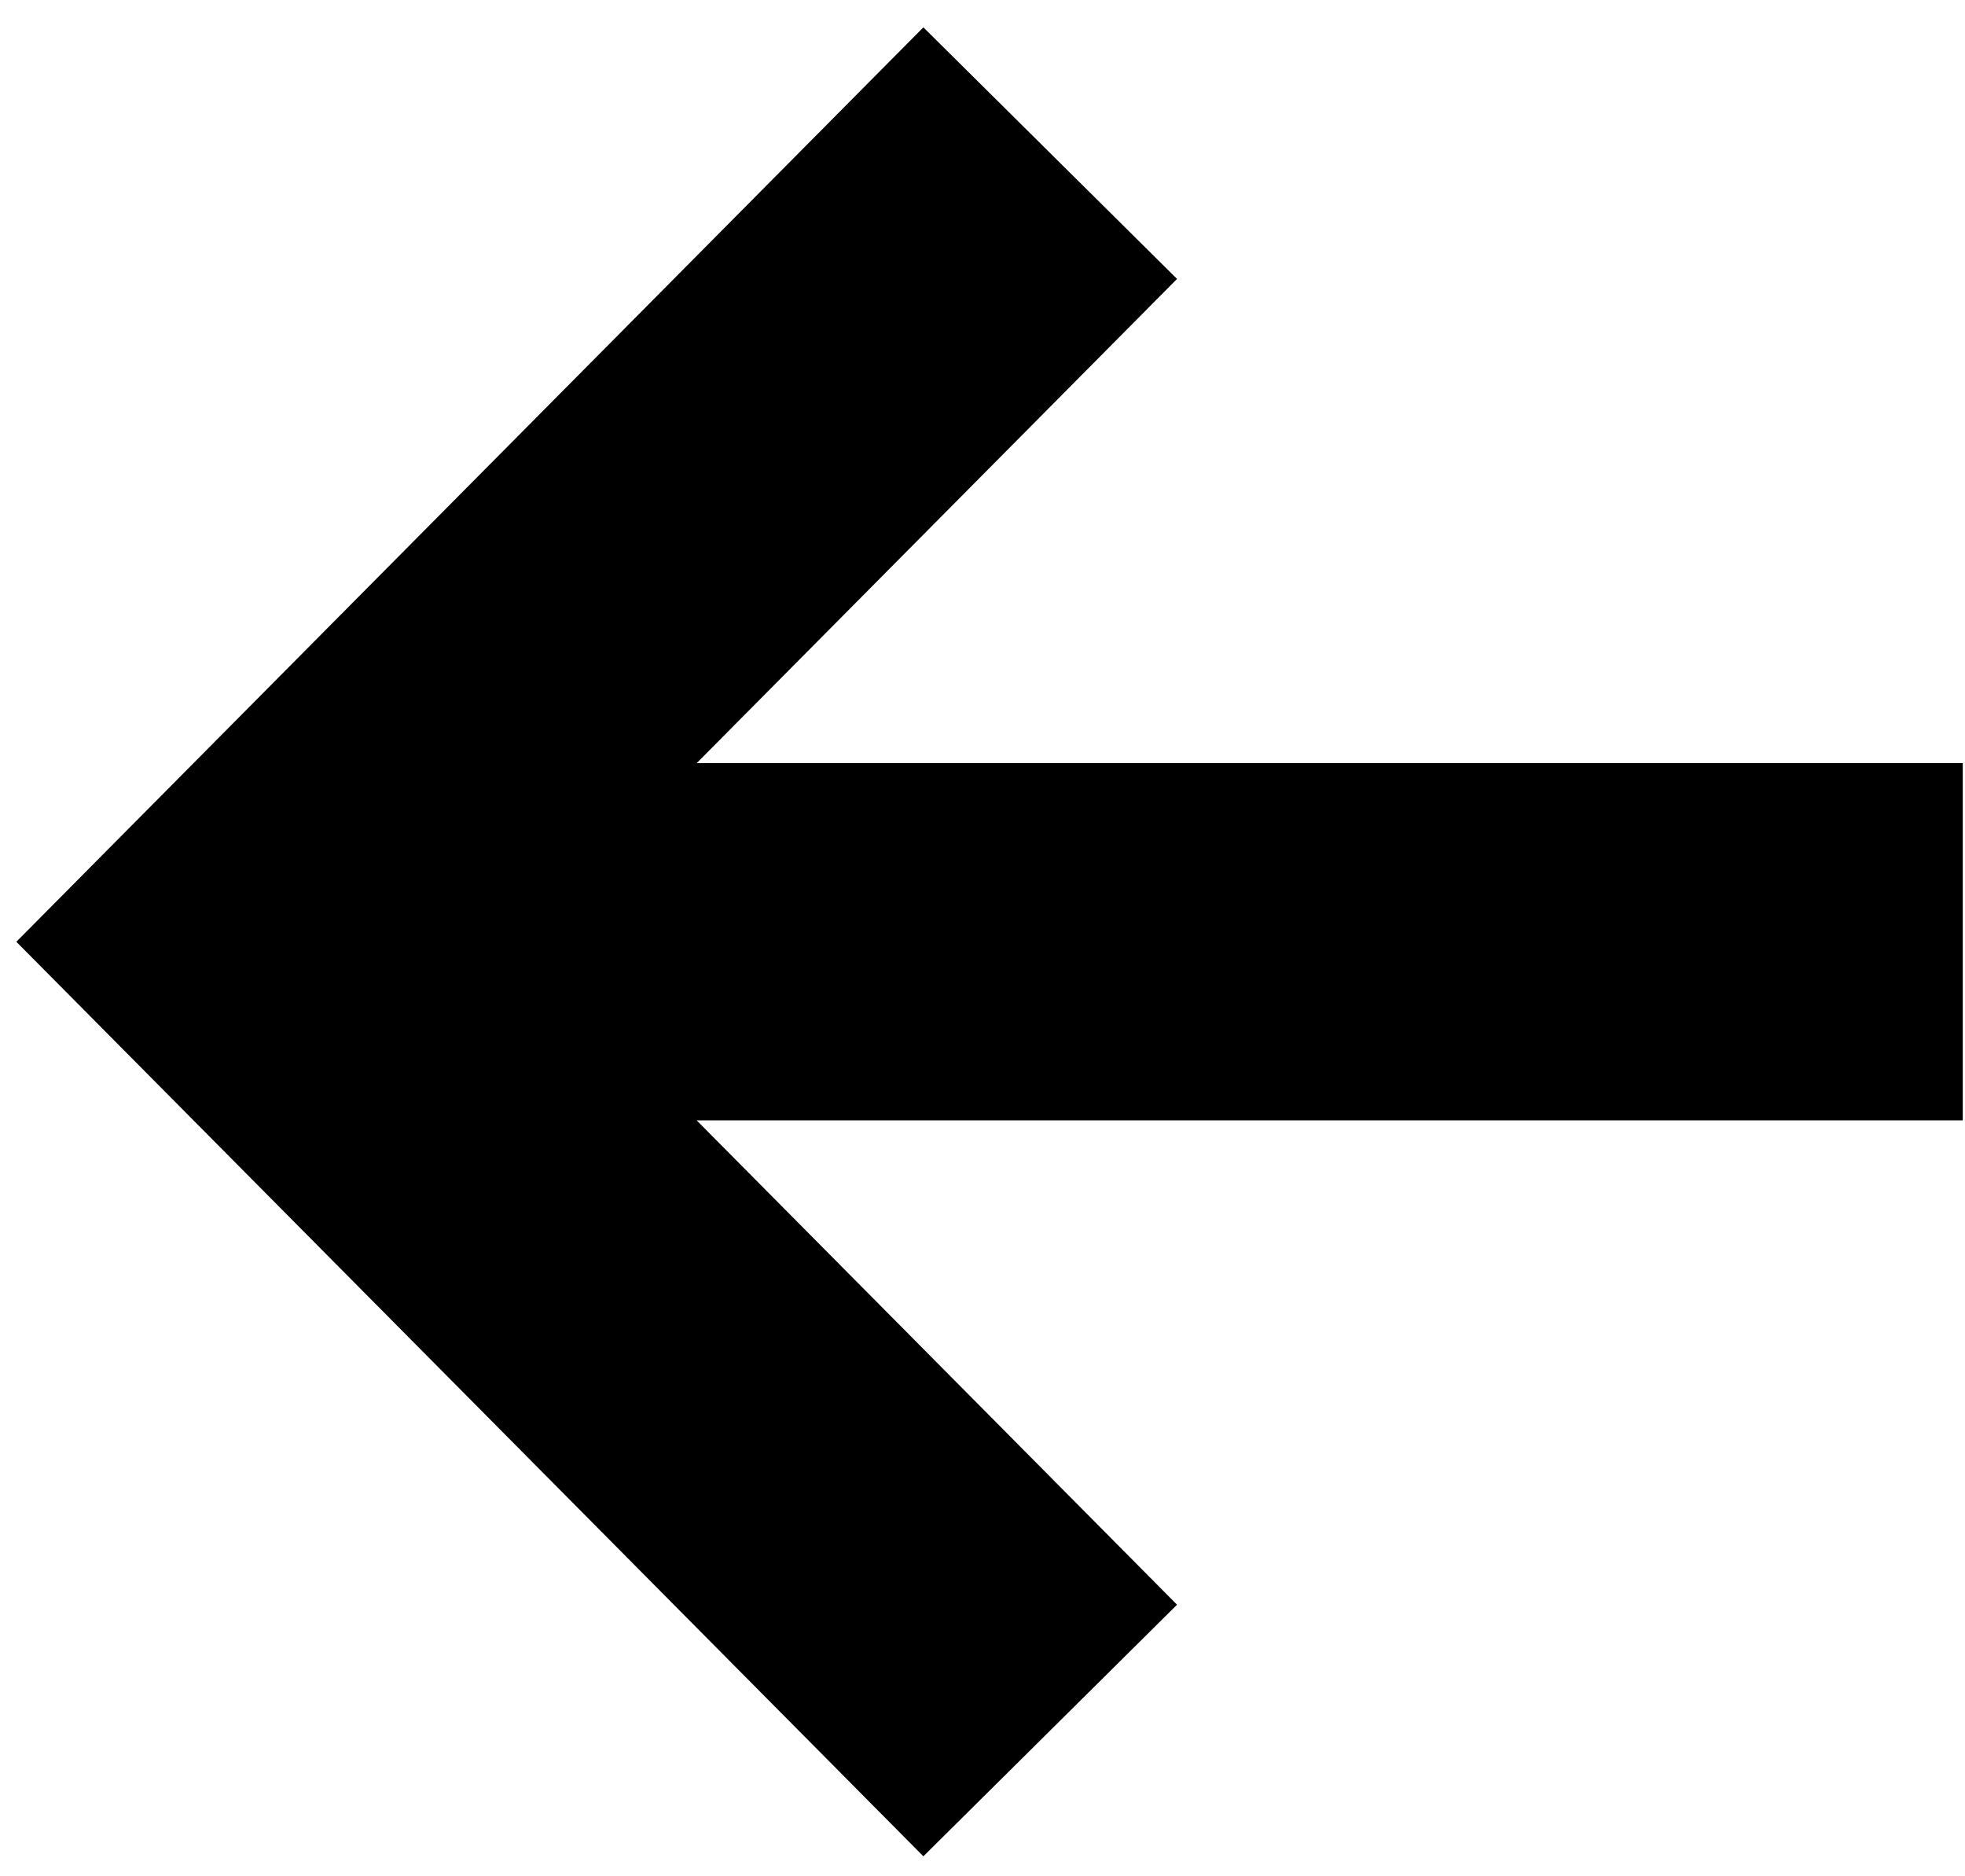
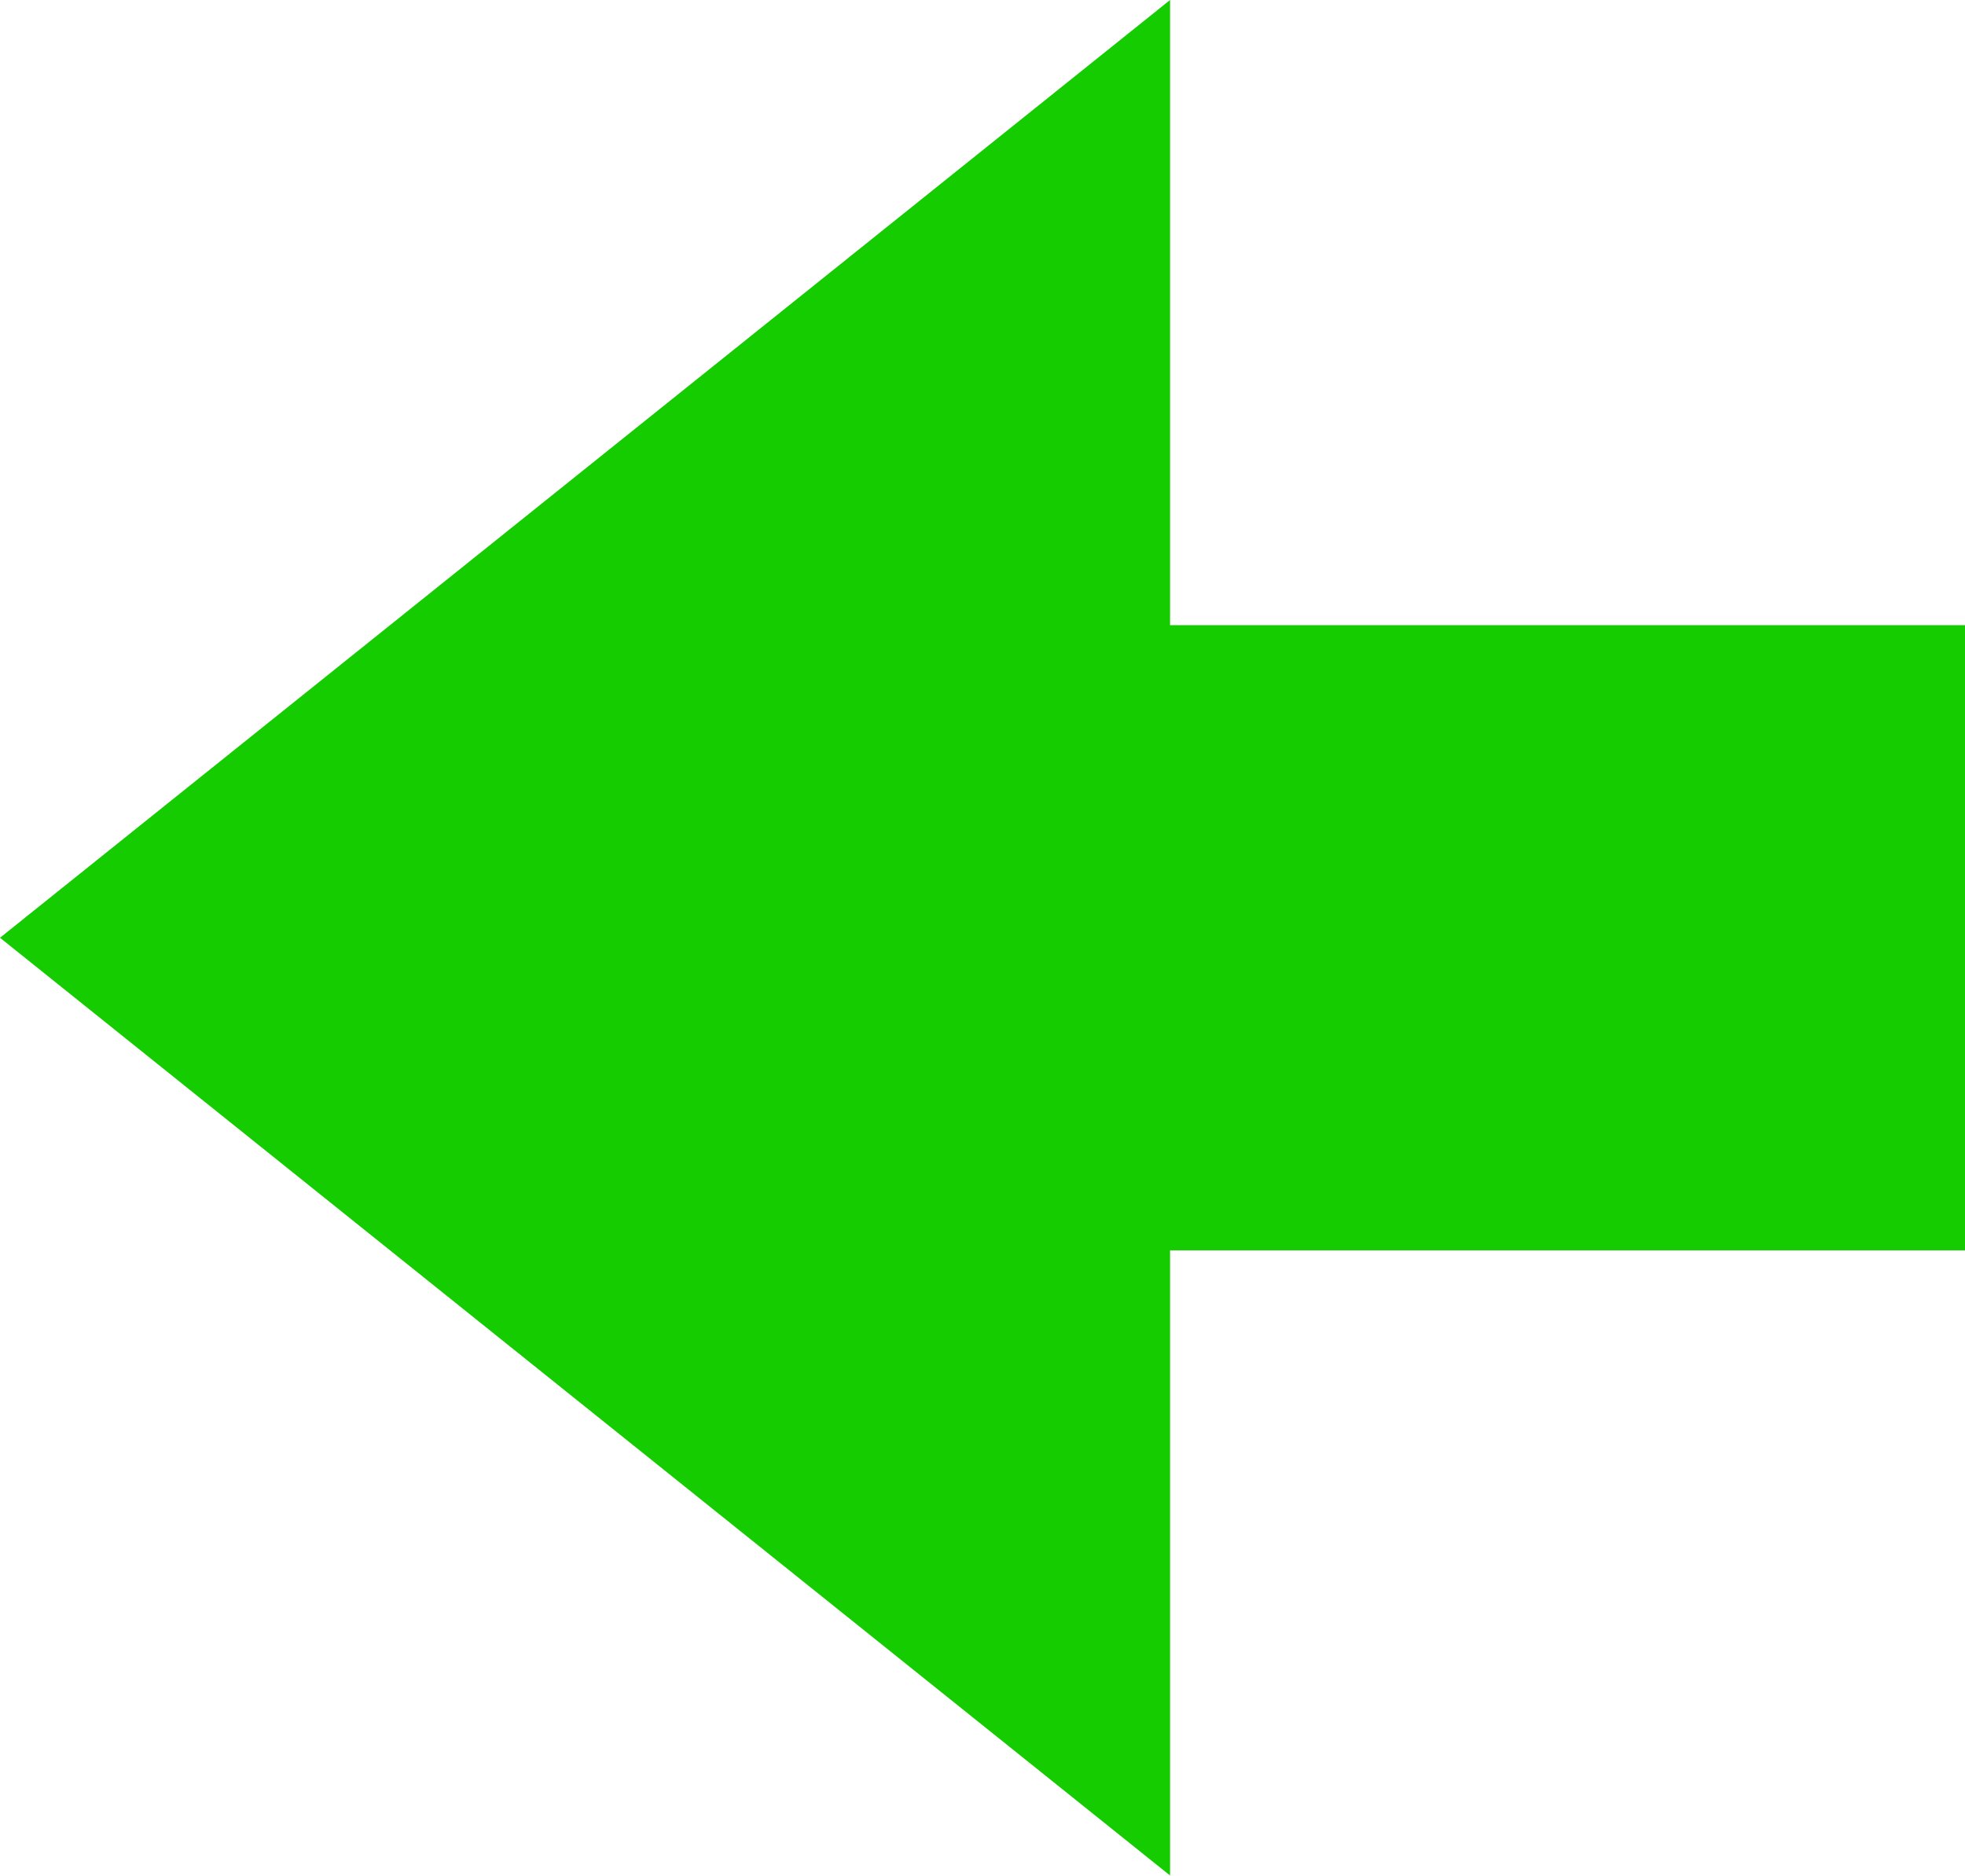
- <svg xmlns="http://www.w3.org/2000/svg" width="22" height="21" viewBox="0 0 22 21" fill="none">
-   <path fill-rule="evenodd" clip-rule="evenodd" d="M10.338 20.785L0.183 10.545L10.338 0.306L13.178 3.123L7.8 8.545L21.975 8.545V12.545L7.8 12.545L13.178 17.968L10.338 20.785Z" fill="black" />
+ <svg xmlns="http://www.w3.org/2000/svg" version="1.1" id="Layer_1" x="0px" y="0px" viewBox="0 0 22 21" style="enable-background:new 0 0 22 21;" xml:space="preserve">
+   <style type="text/css">
+ 	.st0{fill:#14CC00;}
+ </style>
+   <polygon class="st0" points="22,7 13.1,7 13.1,0 0,10.5 13.1,21 13.1,14 22,14 " />
</svg>
